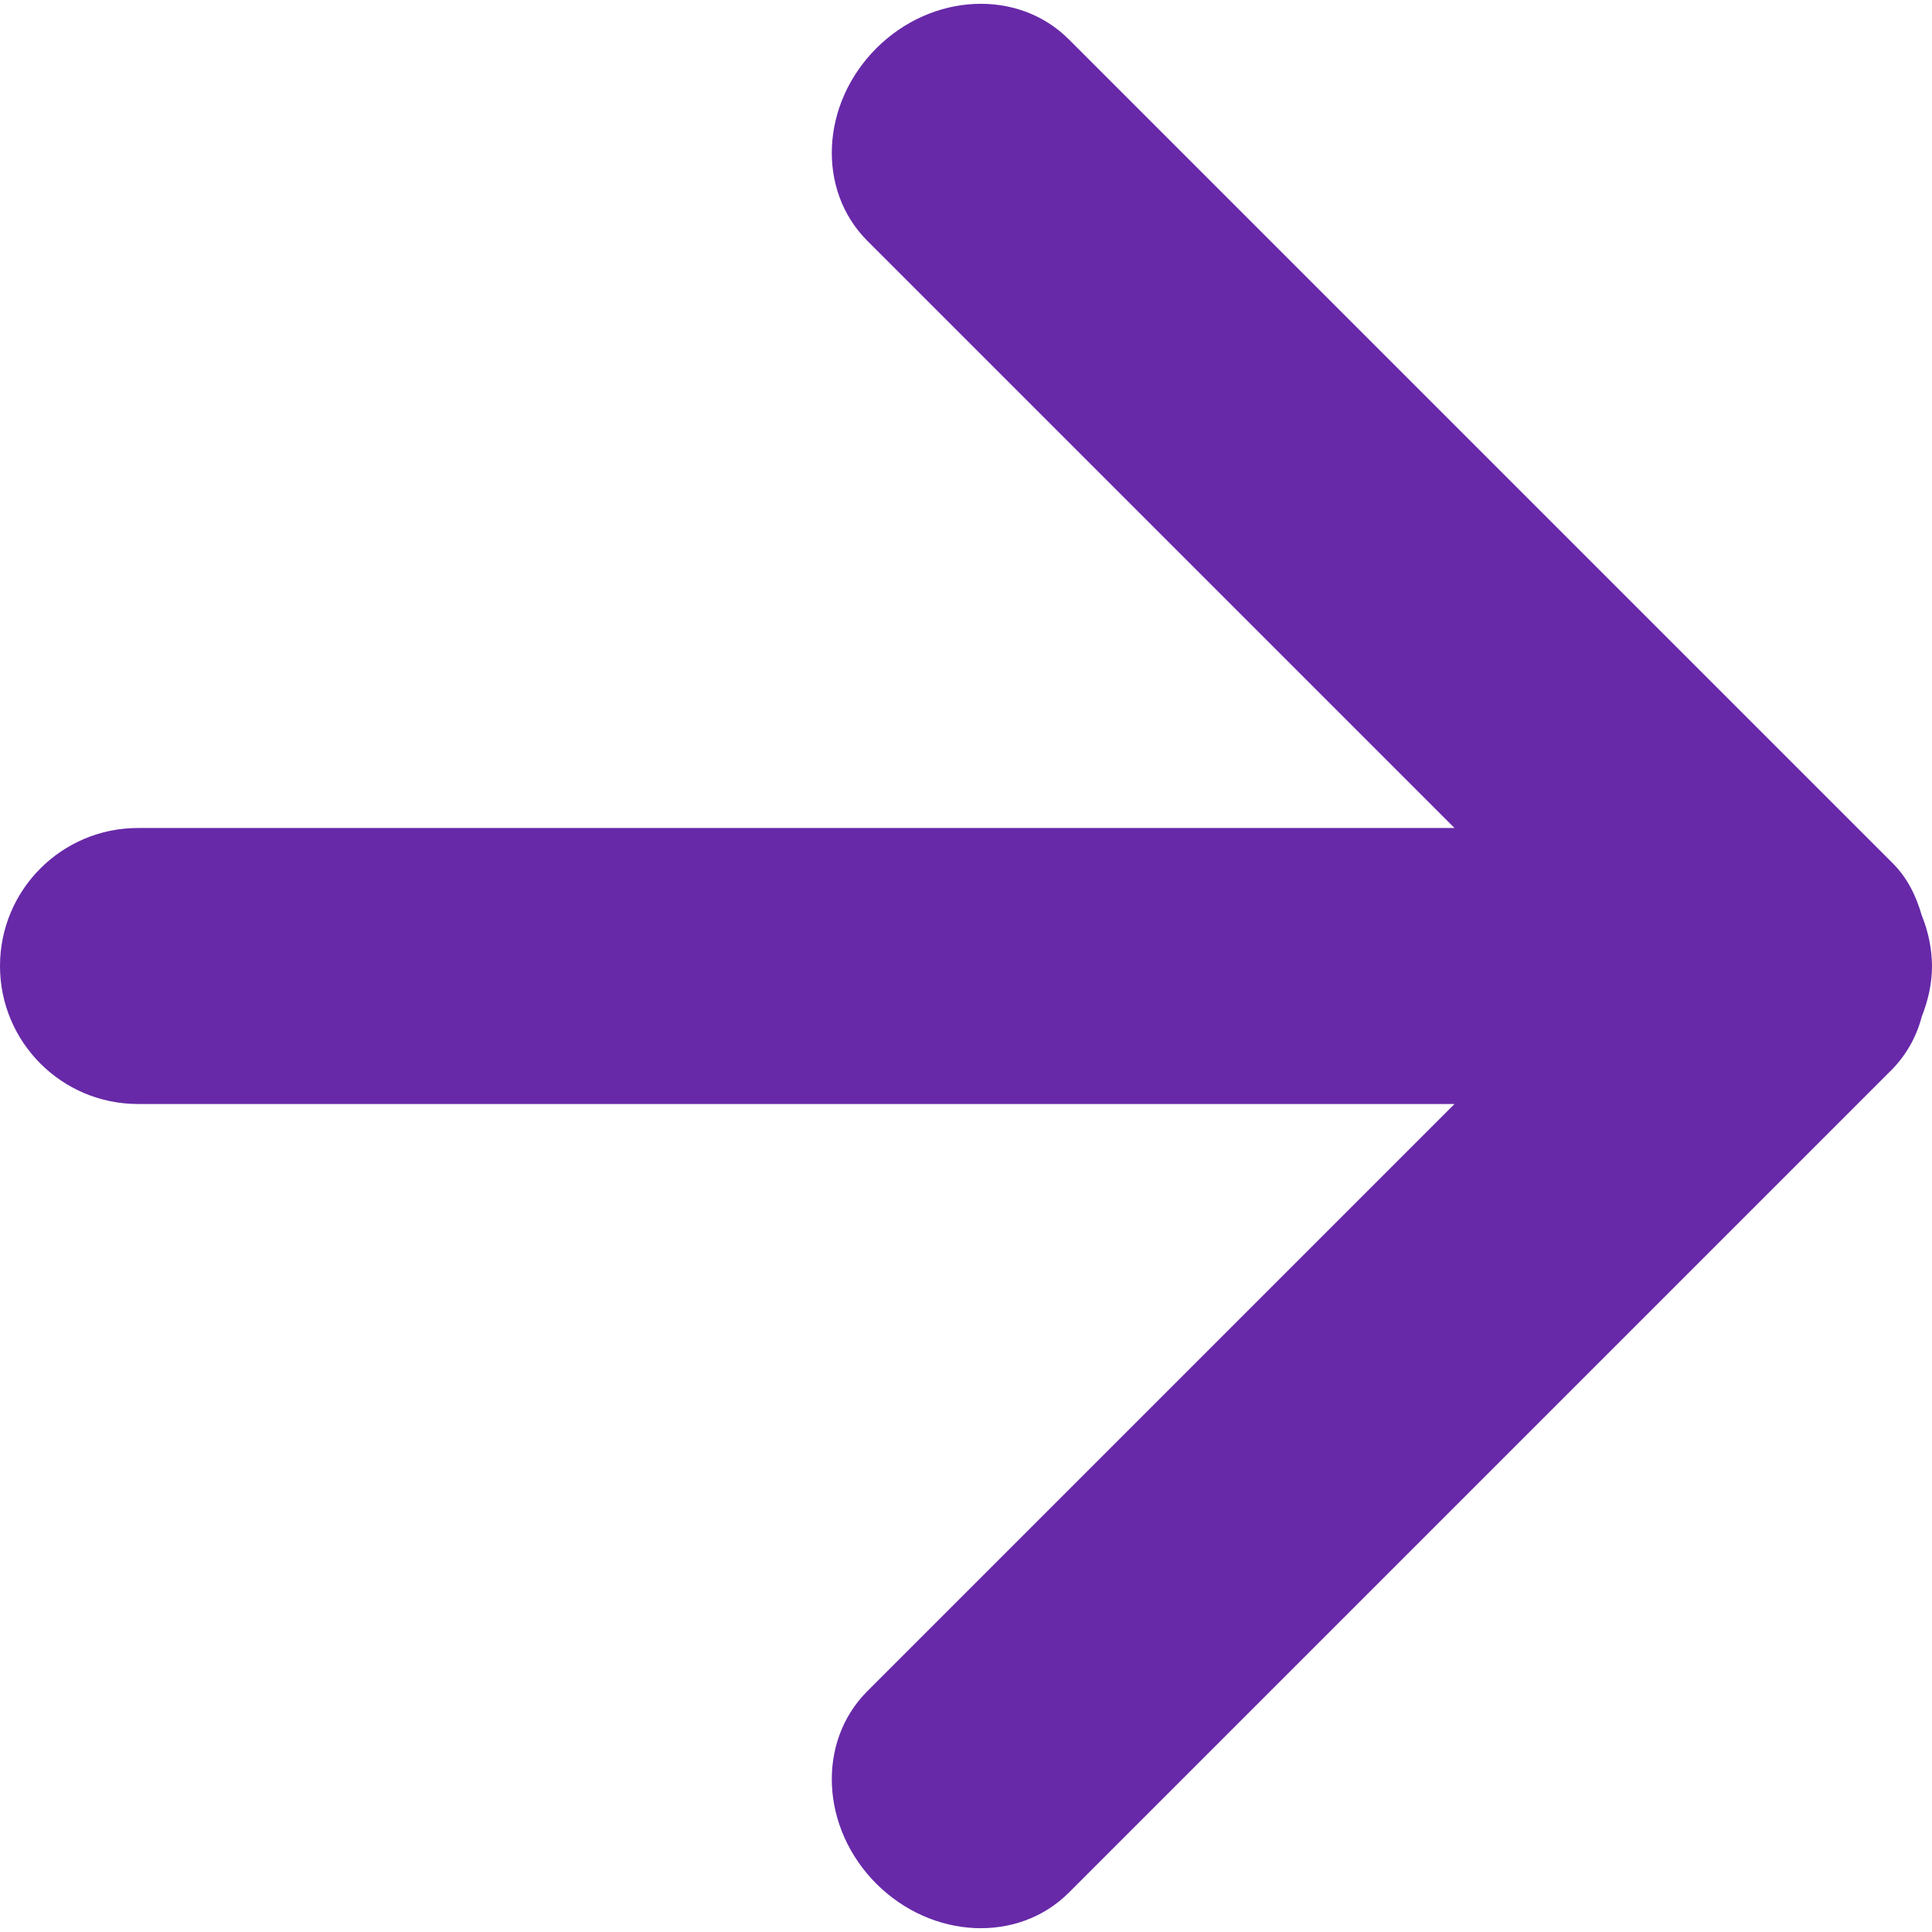
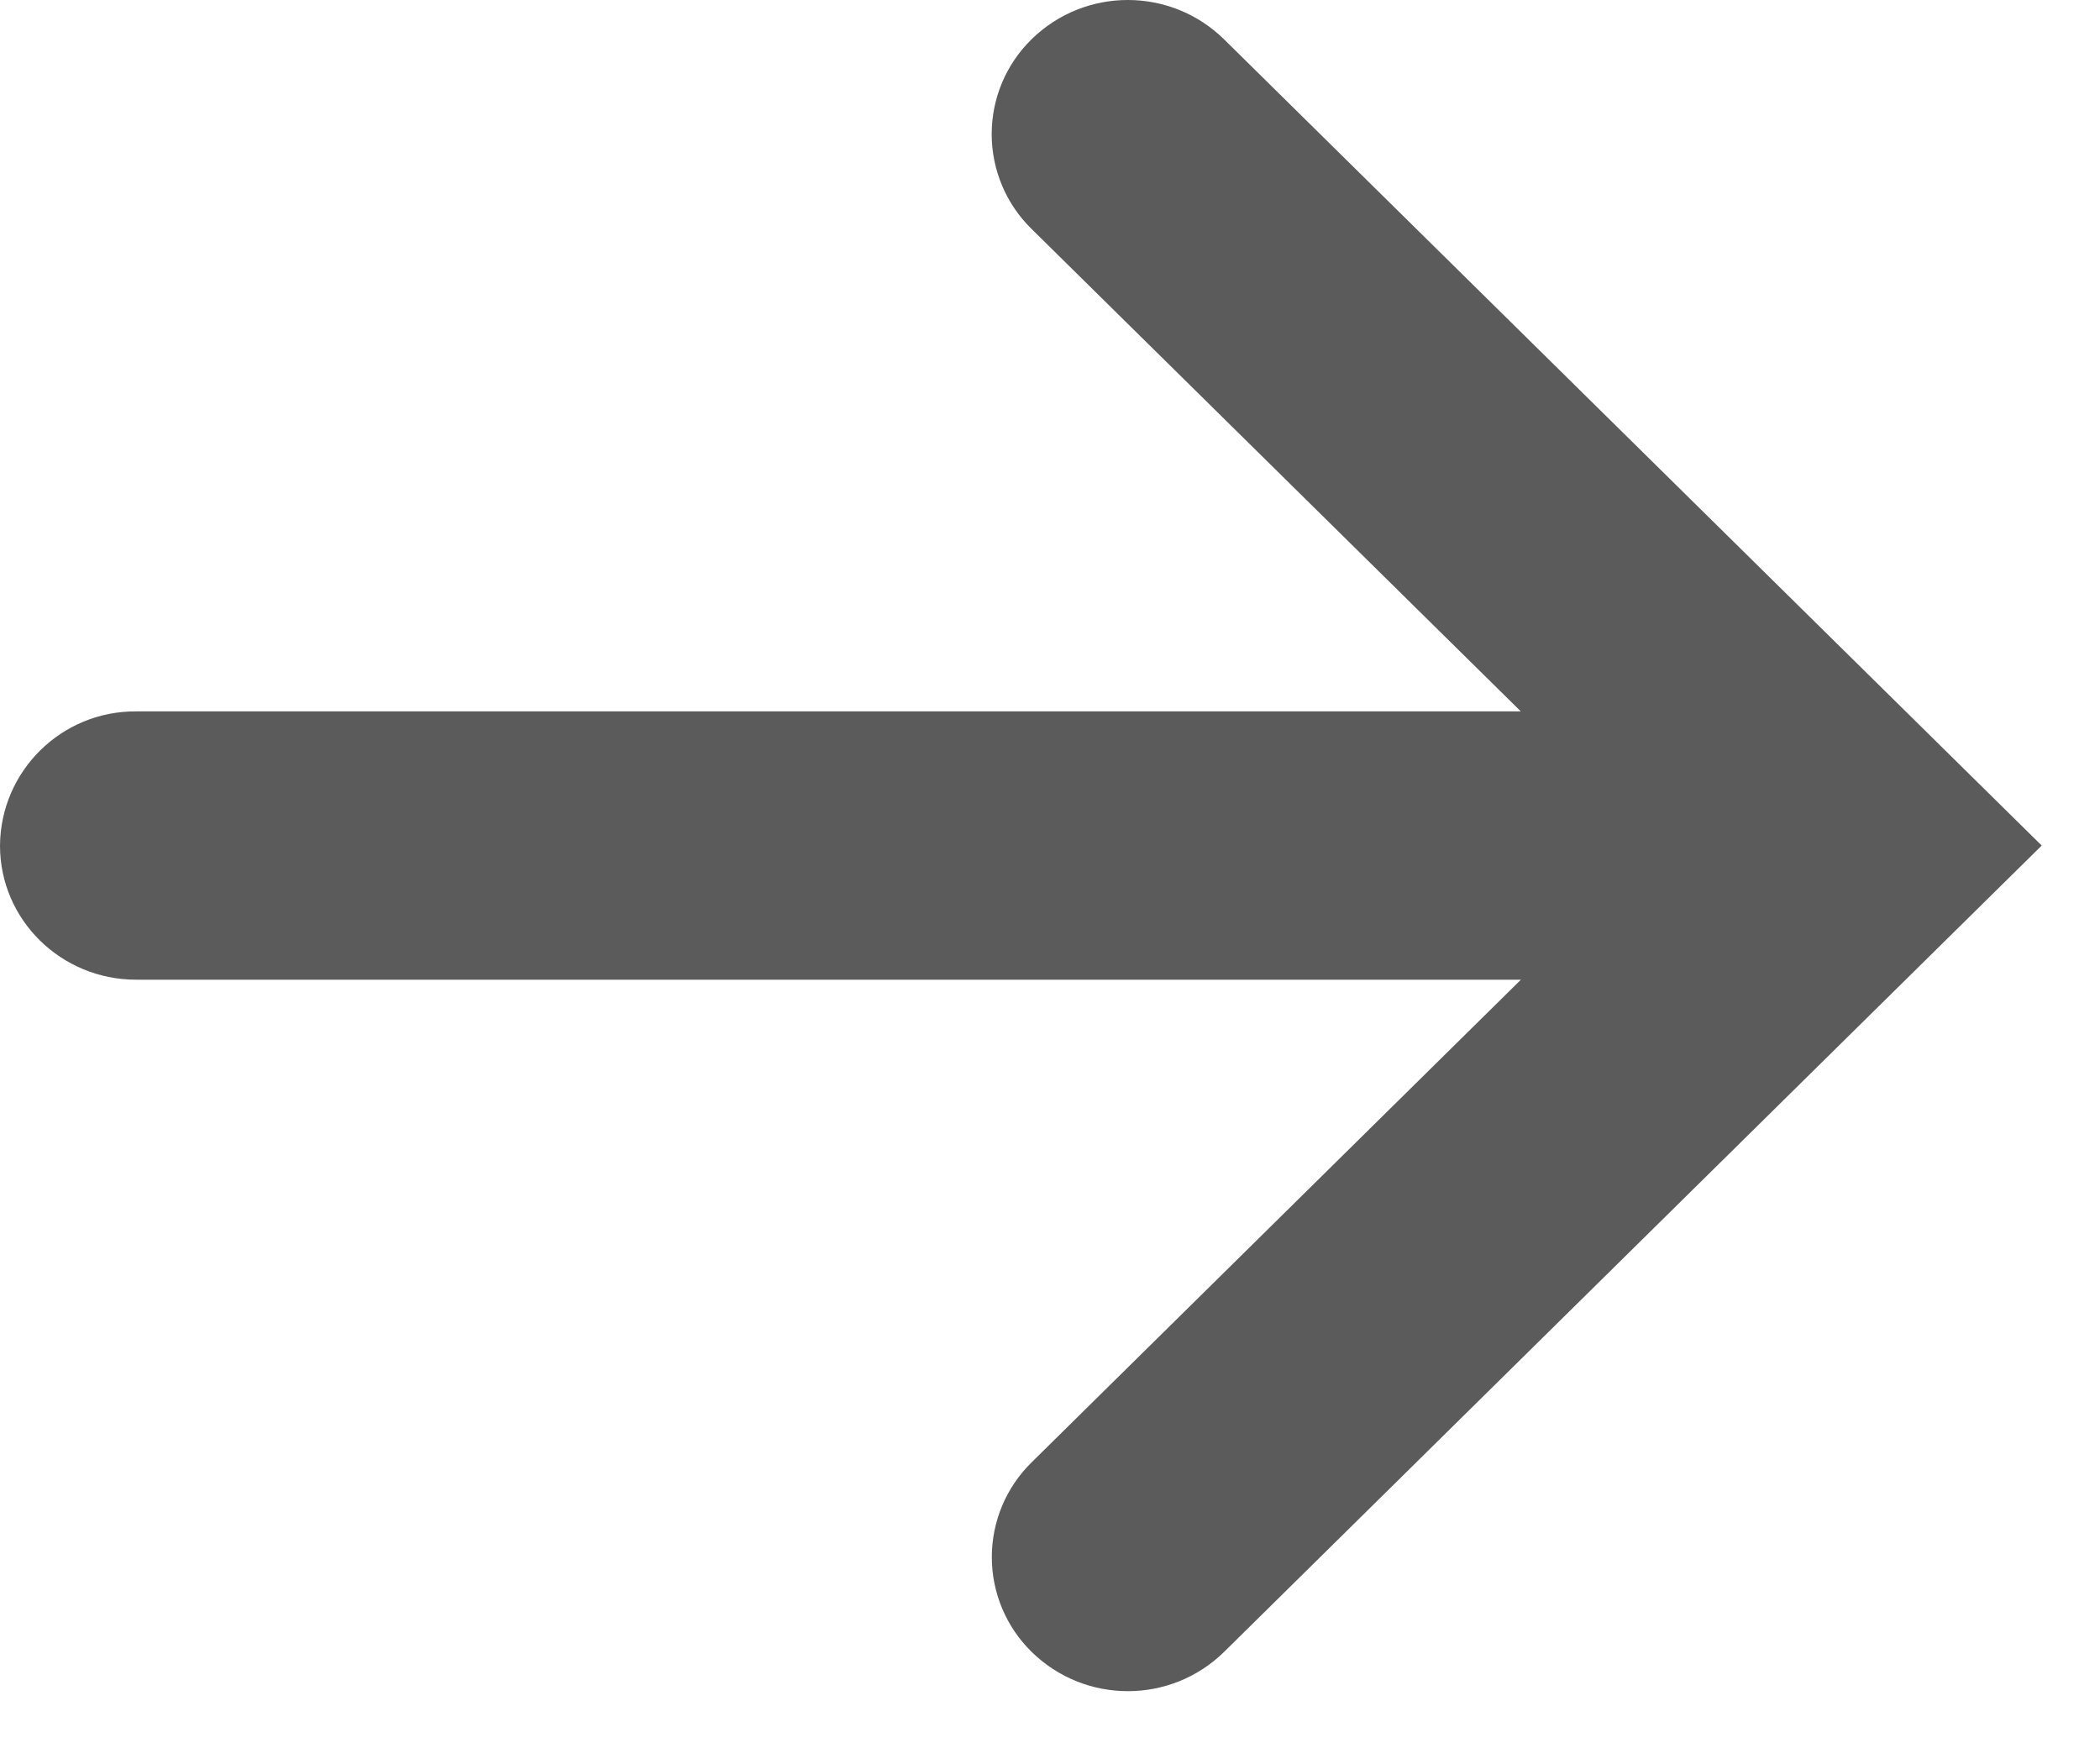
- <svg xmlns="http://www.w3.org/2000/svg" width="14" height="14">
-   <path fill="#6729A8" fill-rule="evenodd" d="M13.926 7.366a.855.855 0 0 1-.21.378l-5.972 5.972c-.367.366-.99.337-1.394-.066-.403-.404-.432-1.027-.066-1.394L10.54 8H1a1 1 0 0 1 0-2h9.54L6.284 1.744c-.366-.367-.337-.99.066-1.394.404-.403 1.027-.432 1.394-.066l5.972 5.972c.107.107.17.239.21.378A.992.992 0 0 1 14 7c0 .13-.029.252-.074.366z" />
+ <svg xmlns="http://www.w3.org/2000/svg" height="21" width="25">
+   <path d="M12.281.467a1.58 1.58 0 000 2.259l5.824 5.743H1.62a1.61 1.61 0 00-1.62 1.597v.001c0 .882.726 1.596 1.62 1.596h16.486l-5.824 5.745a1.58 1.58 0 000 2.258 1.637 1.637 0 002.29 0l9.734-9.6L14.571.467a1.637 1.637 0 00-2.29 0" fill="#5b5b5b" fill-rule="evenodd" />
</svg>
